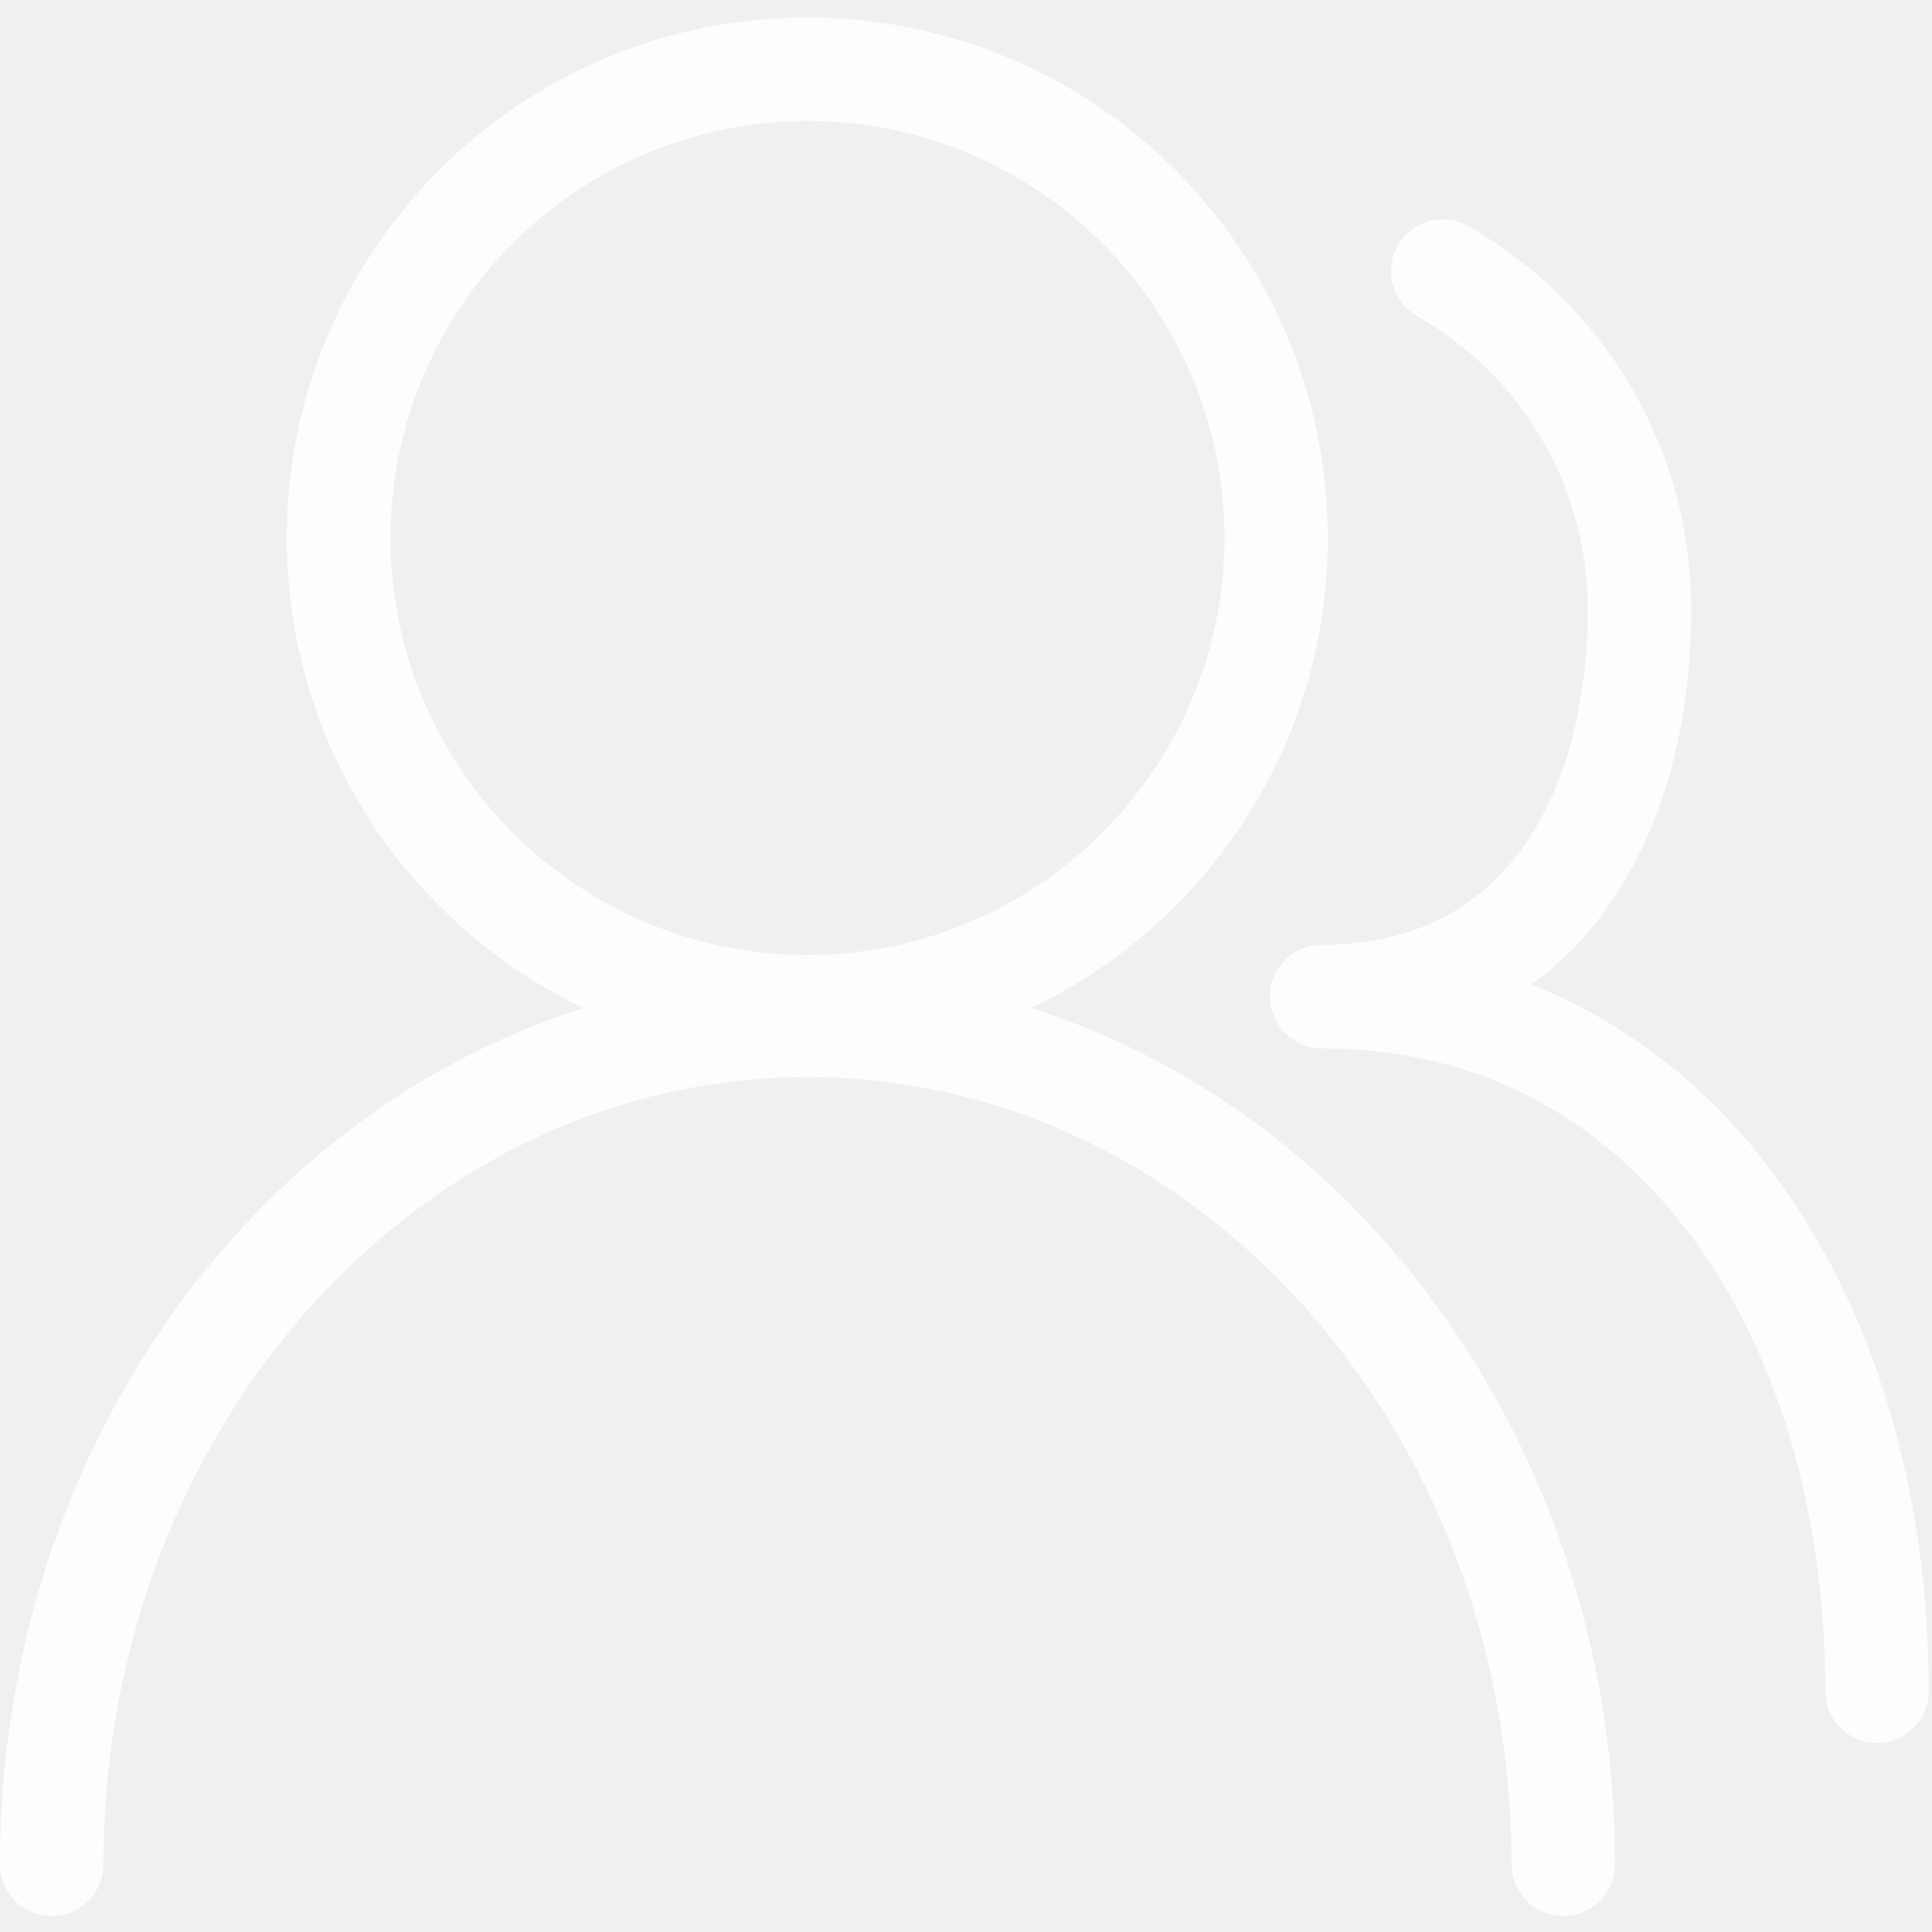
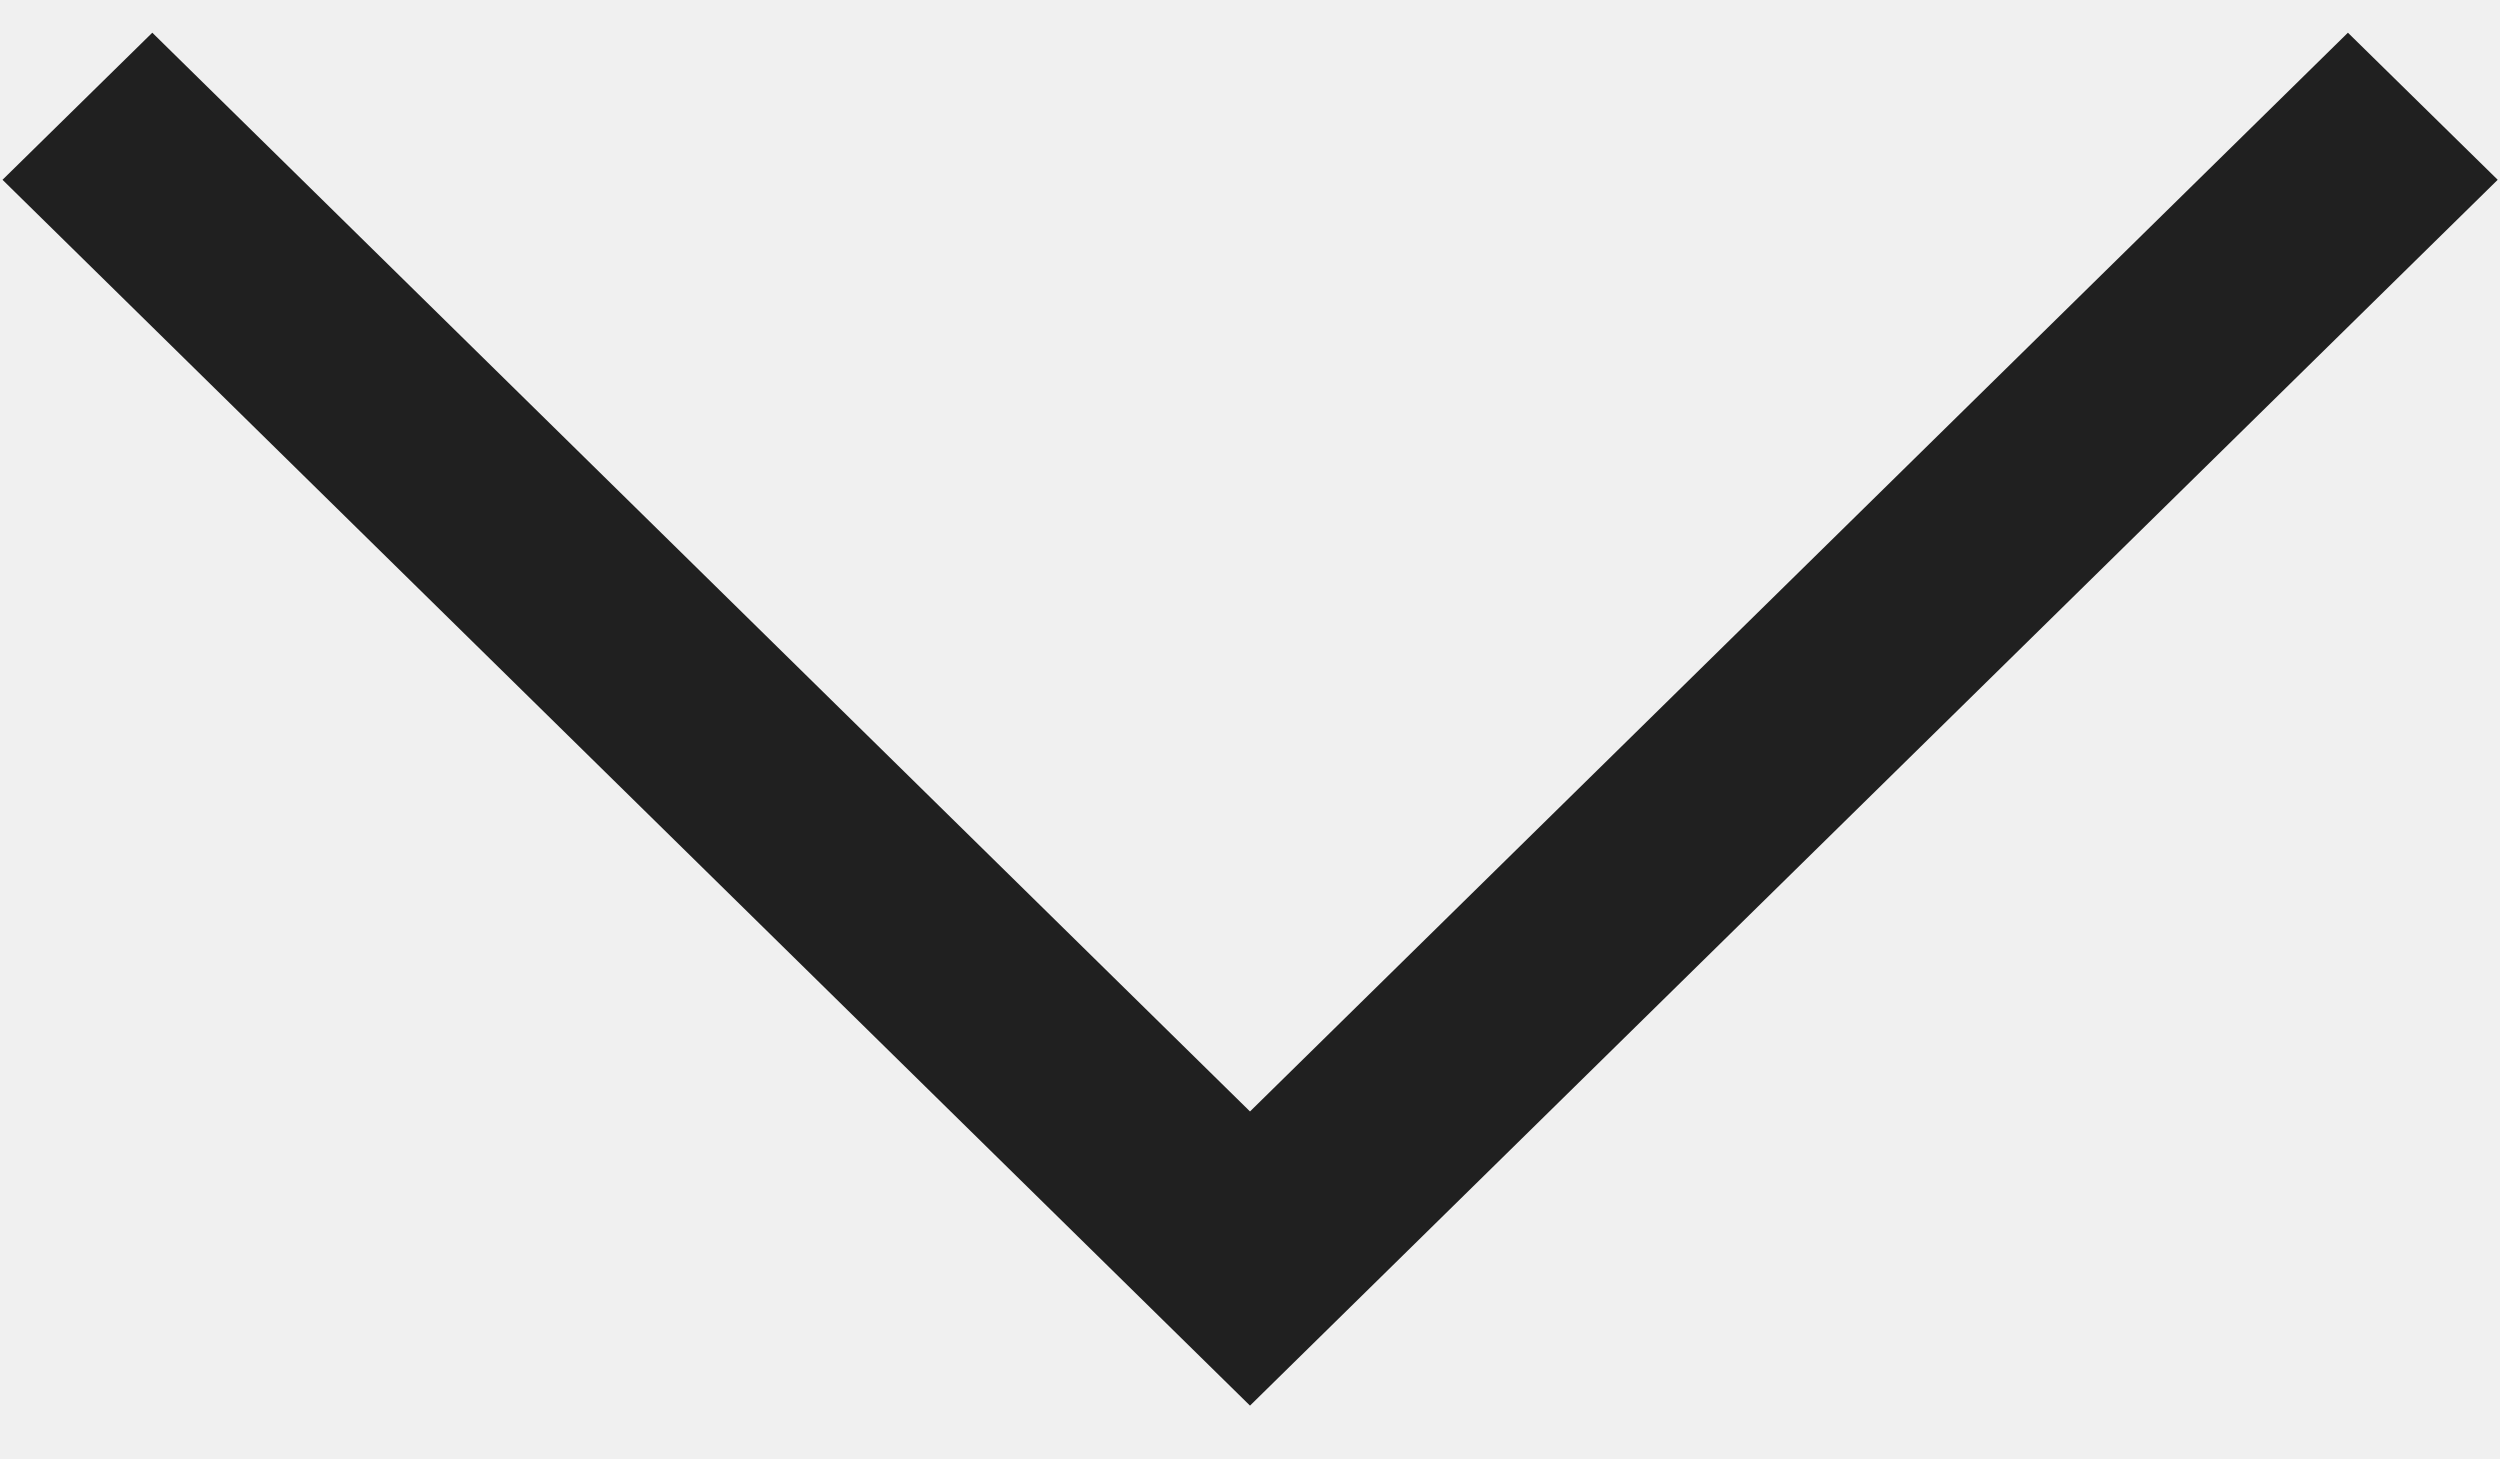
- <svg xmlns="http://www.w3.org/2000/svg" version="1.1" width="18px" height="18px">
-   <g transform="matrix(1 0 0 1 -16 -111 )">
-     <path d="M 17.97 15.756  C 17.97 13.886  17.46 12.168  16.491 10.892  C 15.913 10.127  15.157 9.528  14.267 9.173  C 14.521 8.99  14.744 8.769  14.928 8.518  C 15.501 7.75  15.756 6.746  15.756 5.673  C 15.756 4.146  14.918 2.81  13.679 2.107  C 13.448 1.977  13.152 2.057  13.022 2.288  C 12.891 2.519  12.972 2.815  13.203 2.945  C 14.151 3.485  14.792 4.502  14.792 5.671  C 14.794 6.593  14.565 7.397  14.157 7.937  C 13.743 8.476  13.181 8.795  12.315 8.803  C 12.048 8.803  11.833 9.018  11.833 9.285  C 11.833 9.552  12.048 9.767  12.315 9.767  C 13.775 9.771  14.906 10.406  15.724 11.473  C 16.538 12.54  17.006 14.056  17.006 15.756  C 17.006 16.023  17.221 16.238  17.488 16.238  C 17.755 16.238  17.97 16.023  17.97 15.756  Z M 12.861 11.519  C 11.975 10.533  10.858 9.79  9.607 9.392  C 11.242 8.612  12.371 6.945  12.371 5.012  C 12.371 2.334  10.199 0.163  7.521 0.163  C 4.844 0.163  2.672 2.334  2.672 5.012  C 2.672 6.945  3.803 8.612  5.436 9.392  C 4.185 9.79  3.068 10.533  2.184 11.517  C 0.83 13.024  0 15.091  0 17.369  C 0 17.636  0.215 17.851  0.482 17.851  C 0.749 17.851  0.964 17.636  0.964 17.369  C 0.964 15.328  1.71 13.488  2.903 12.164  C 4.098 10.84  5.727 10.035  7.523 10.035  C 9.321 10.035  10.949 10.84  12.144 12.164  C 13.337 13.488  14.083 15.328  14.083 17.369  C 14.083 17.636  14.298 17.851  14.565 17.851  C 14.832 17.851  15.047 17.636  15.047 17.369  C 15.047 15.093  14.215 13.024  12.861 11.519  Z M 7.523 8.898  C 5.378 8.894  3.642 7.158  3.638 5.012  C 3.642 2.867  5.378 1.131  7.523 1.127  C 9.669 1.131  11.405 2.867  11.409 5.012  C 11.405 7.158  9.669 8.894  7.523 8.898  Z " fill-rule="nonzero" fill="#ffffff" stroke="none" fill-opacity="0.867" transform="matrix(1 0 0 1 16 111 )" />
+ <svg xmlns="http://www.w3.org/2000/svg" version="1.1" width="12px" height="7px">
+   <g transform="matrix(1 0 0 1 0 -3 )">
+     <path d="M 0.731 0.157  L 0.012 0.863  L 6 6.747  L 11.989 0.863  L 11.27 0.157  L 6 5.335  L 0.731 0.157  Z " fill-rule="nonzero" fill="#000000" stroke="none" fill-opacity="0.867" transform="matrix(1 0 0 1 0 3 )" />
  </g>
</svg>
